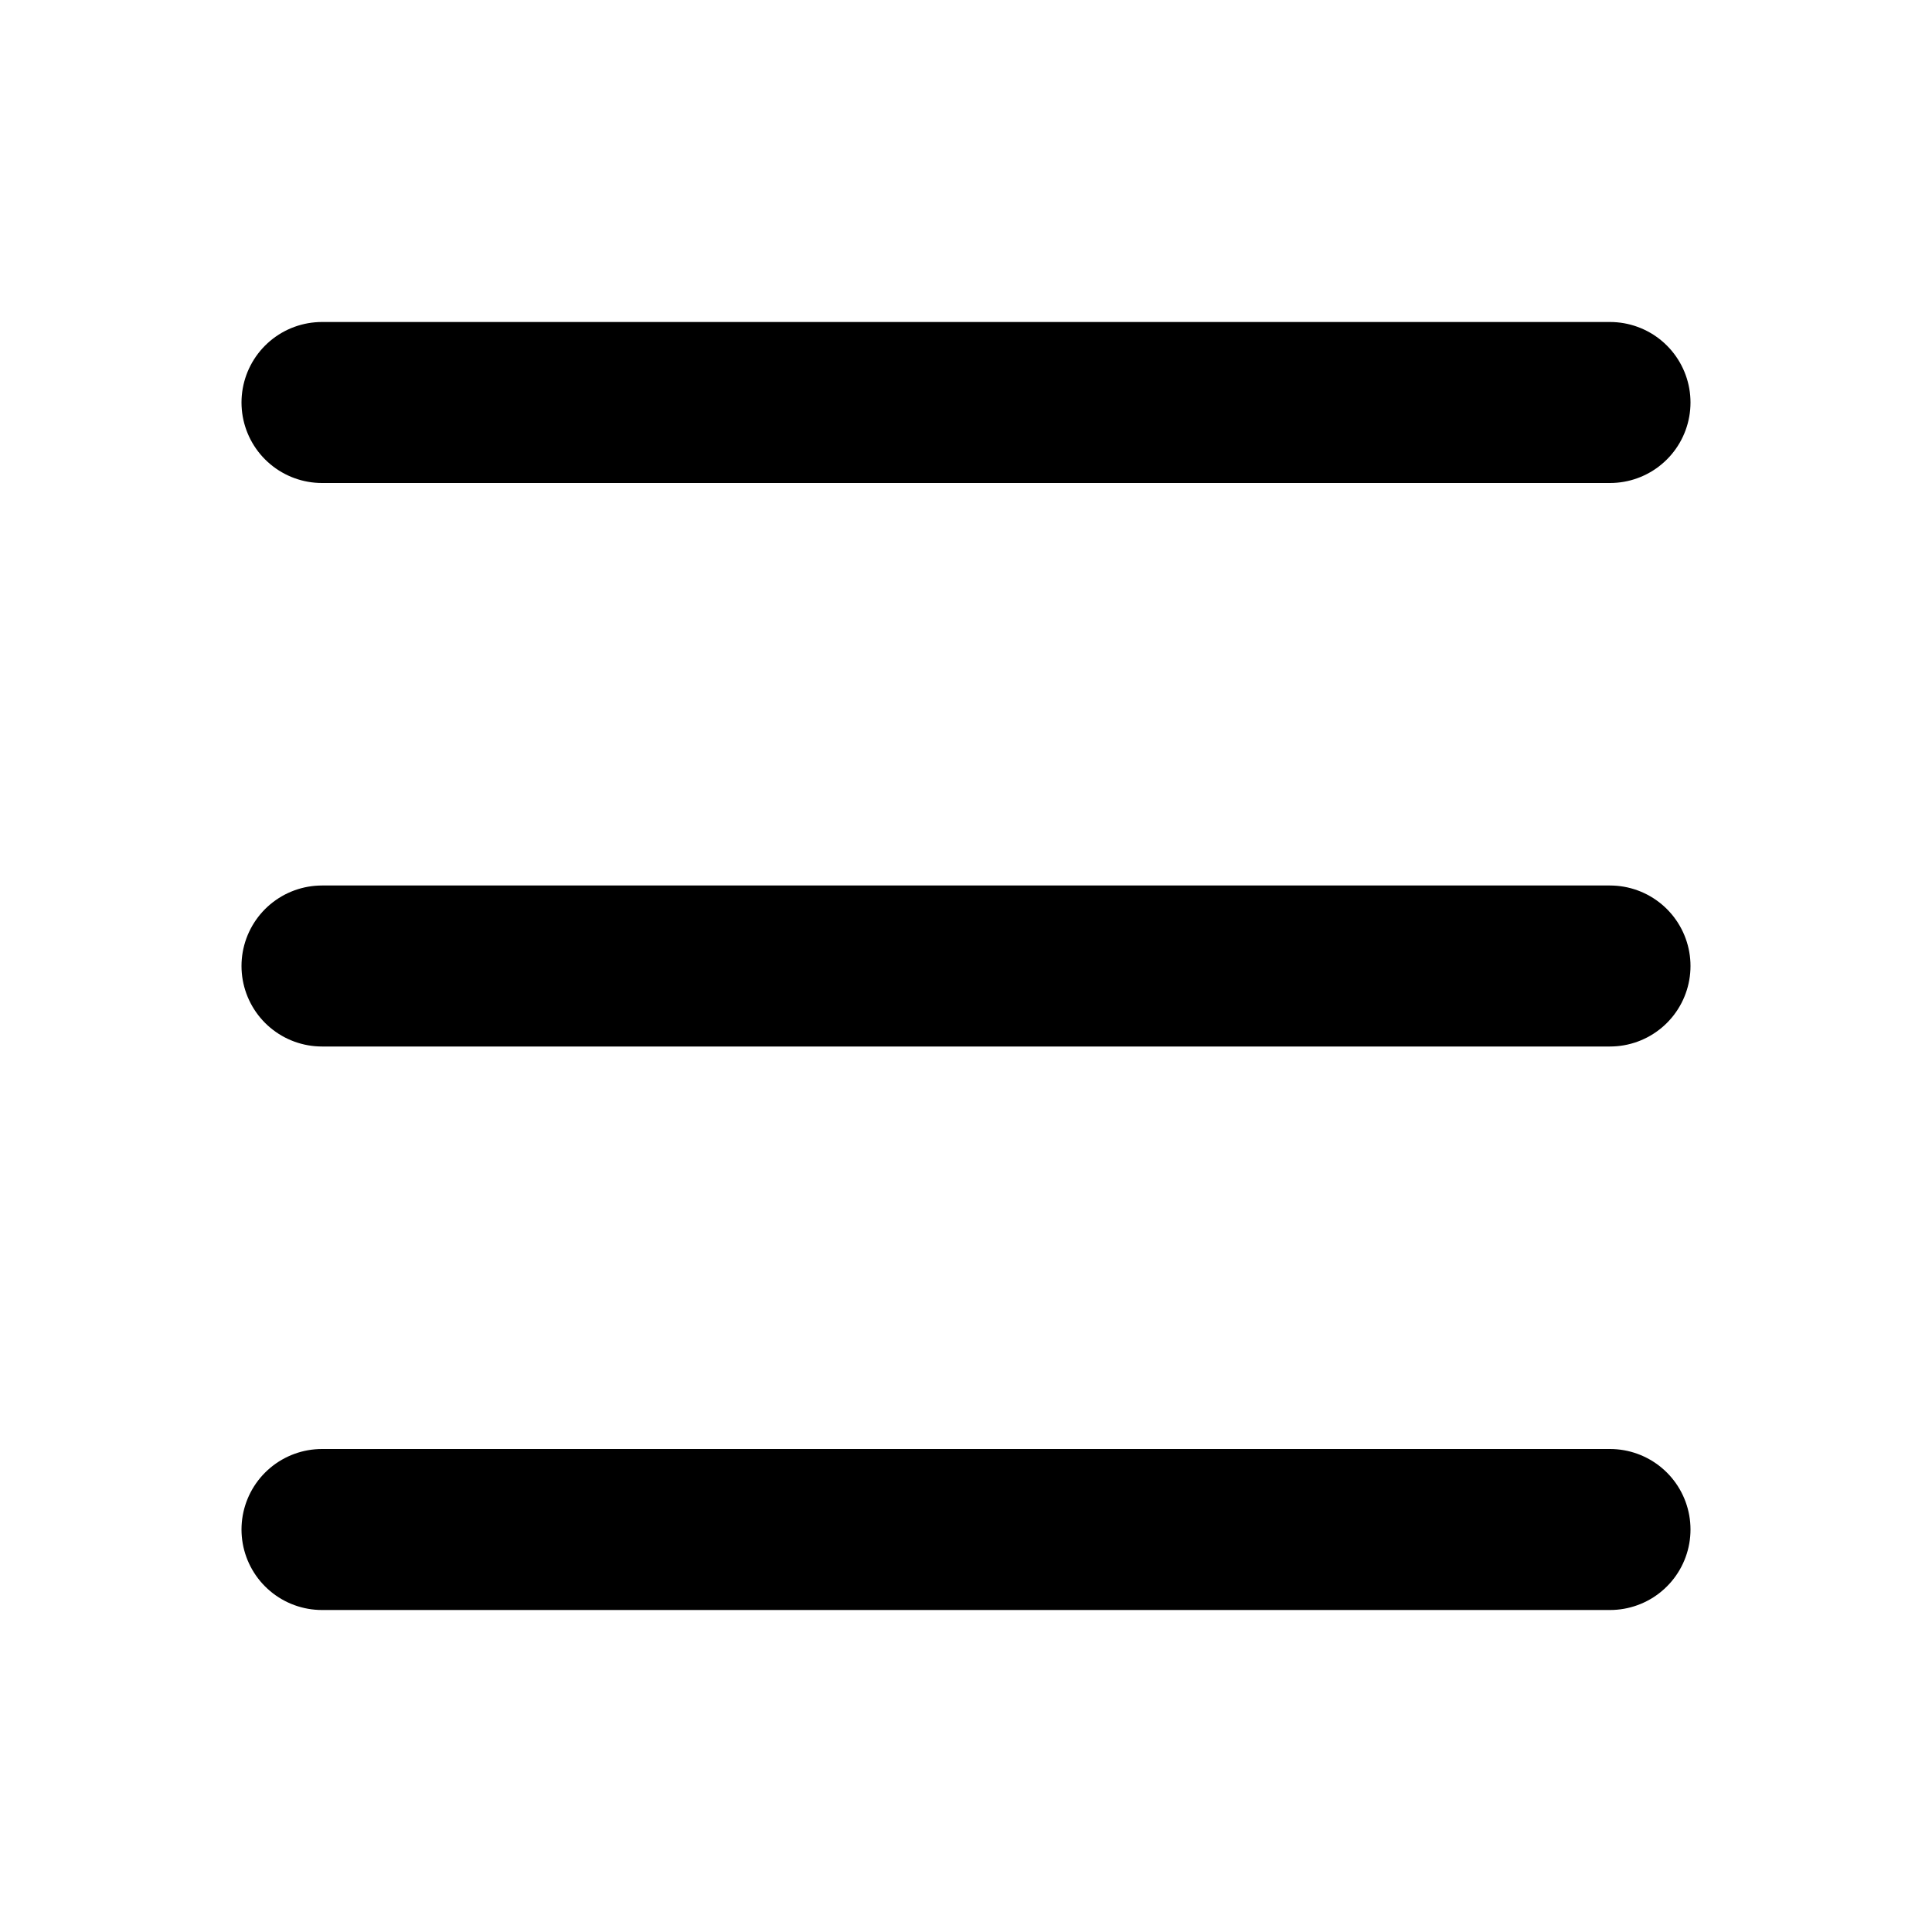
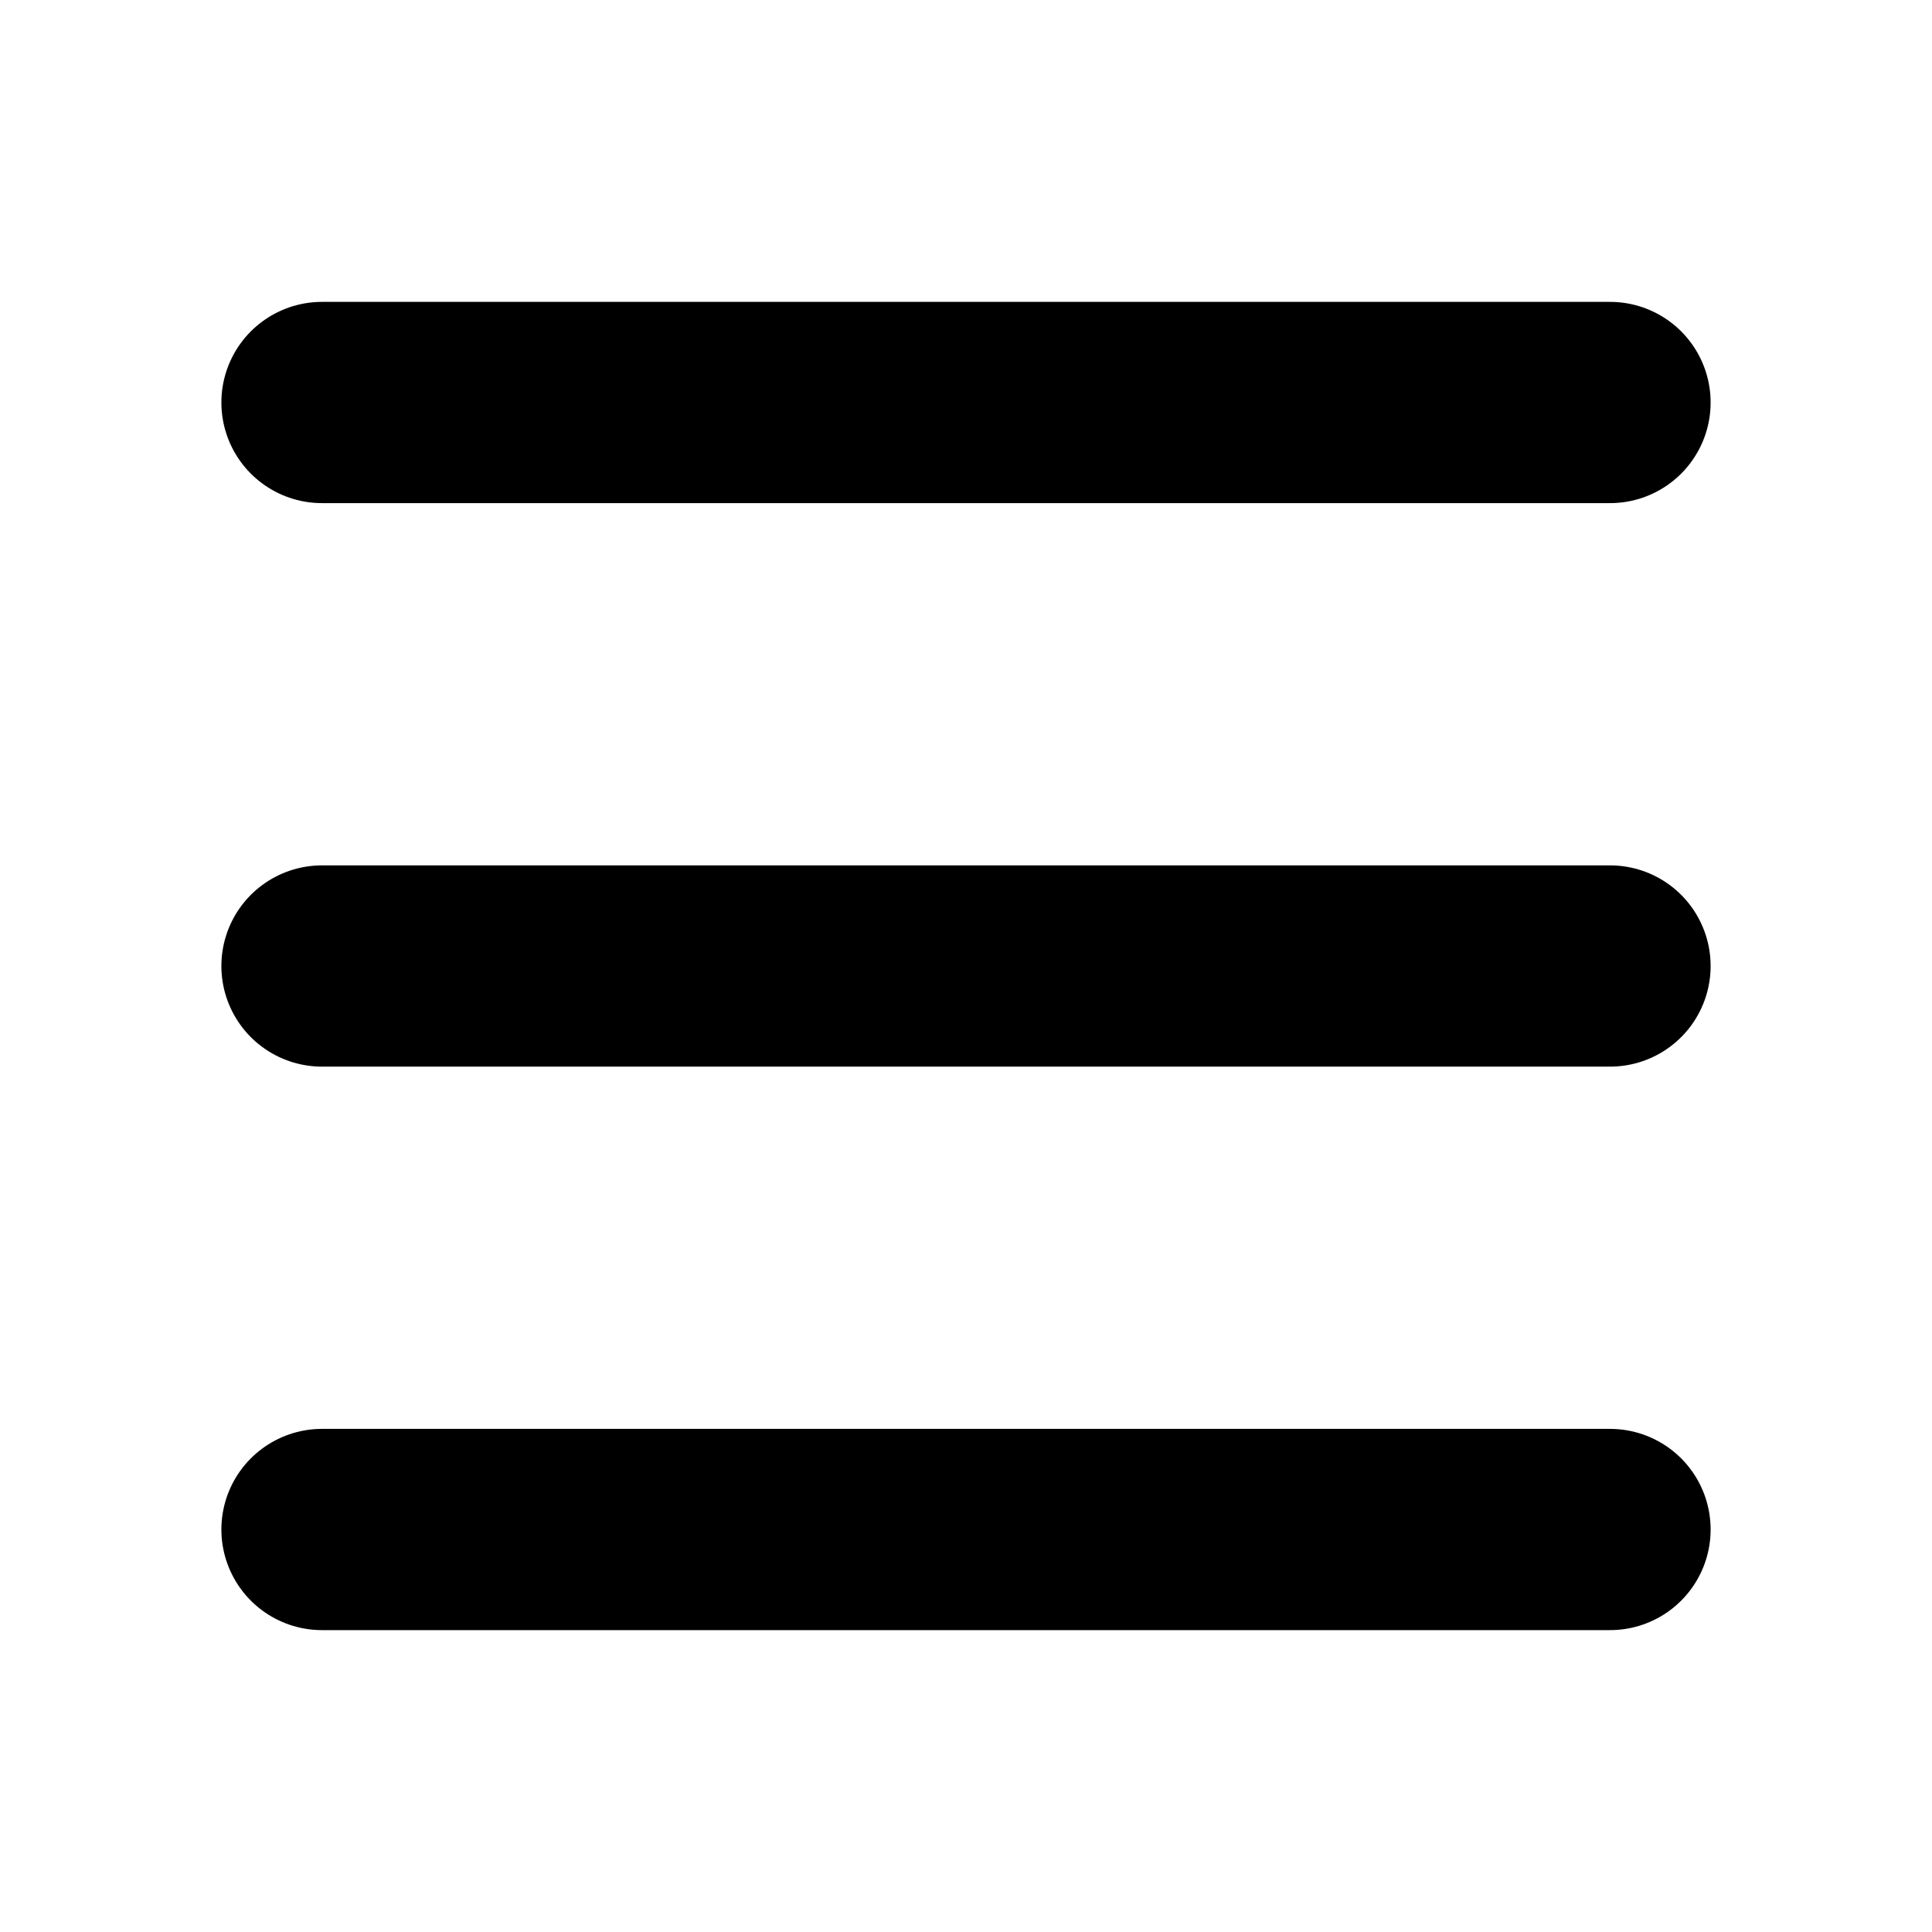
<svg xmlns="http://www.w3.org/2000/svg" width="24" height="24" viewBox="0 0 24 24" fill="none">
-   <line x1="4" y1="5" x2="20" y2="5" stroke="black" stroke-width="2" stroke-linecap="round" />
-   <line x1="4" y1="12" x2="20" y2="12" stroke="black" stroke-width="2" stroke-linecap="round" />
-   <line x1="4" y1="19" x2="20" y2="19" stroke="black" stroke-width="2" stroke-linecap="round" />
+   <line x1="4" y1="5" x2="20" y2="5" stroke="black" stroke-width="2.5" stroke-linecap="round" />
+   <line x1="4" y1="12" x2="20" y2="12" stroke="black" stroke-width="2.5" stroke-linecap="round" />
+   <line x1="4" y1="19" x2="20" y2="19" stroke="black" stroke-width="2.5" stroke-linecap="round" />
</svg>
